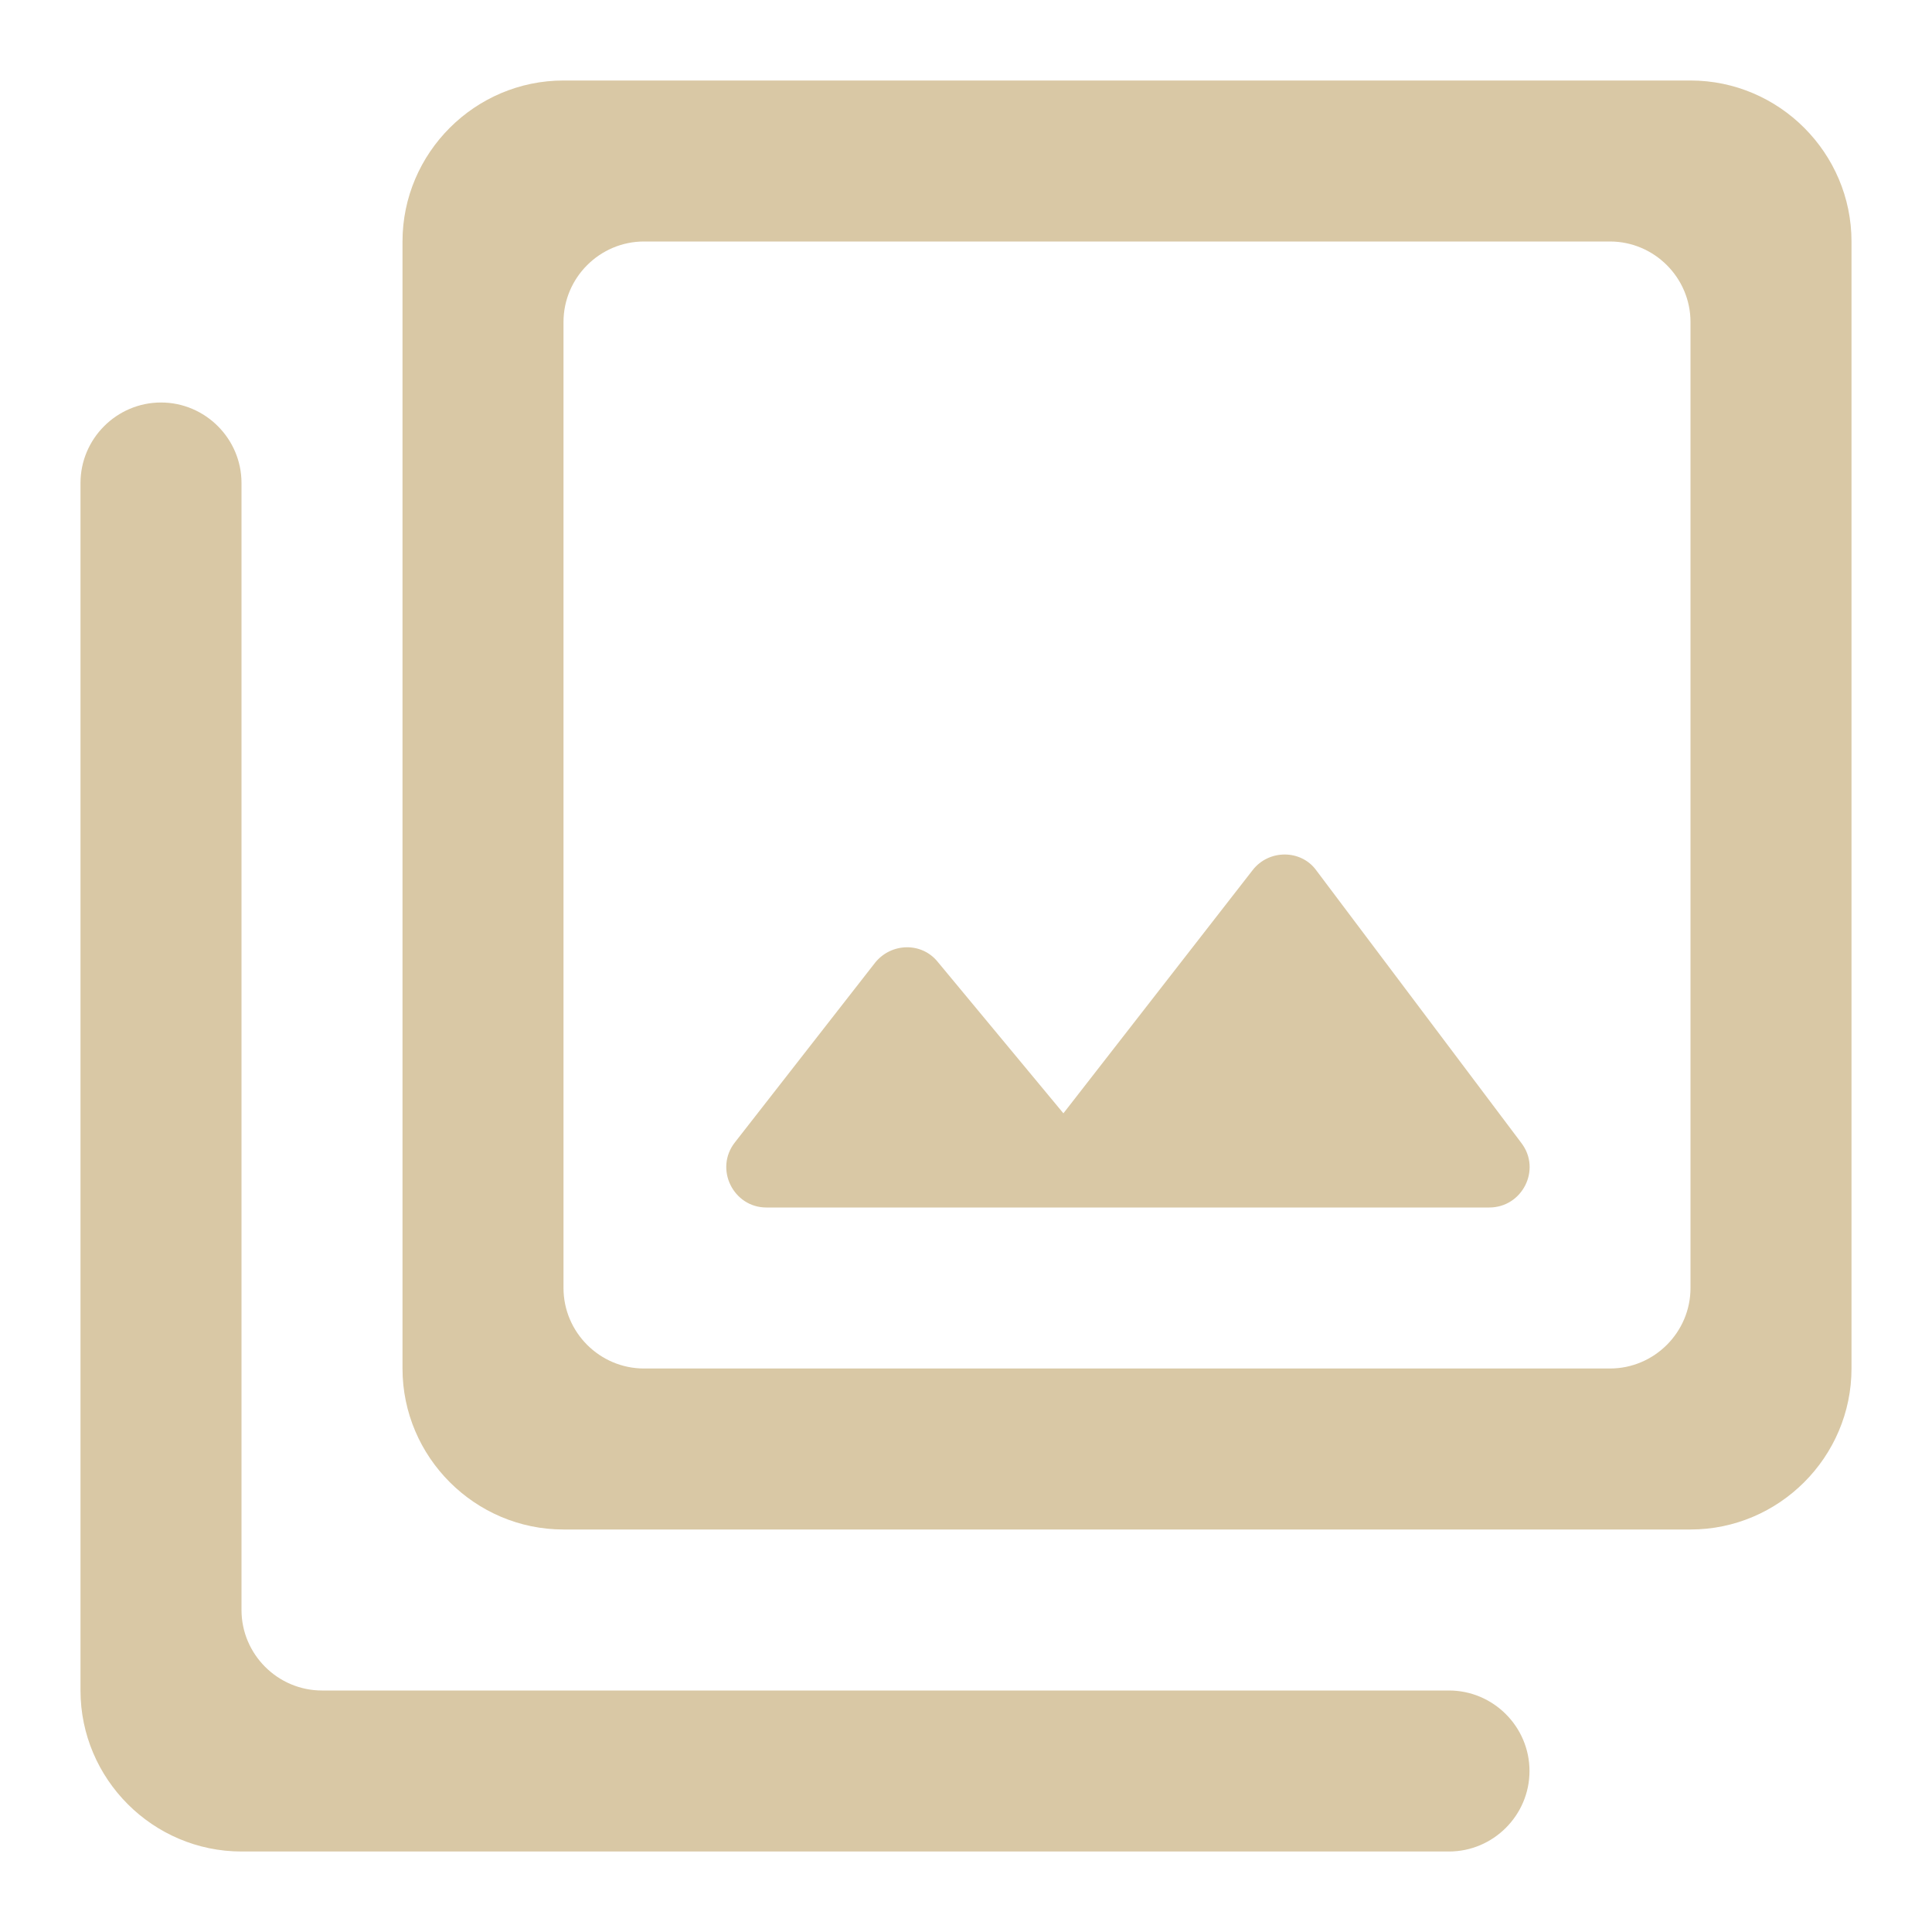
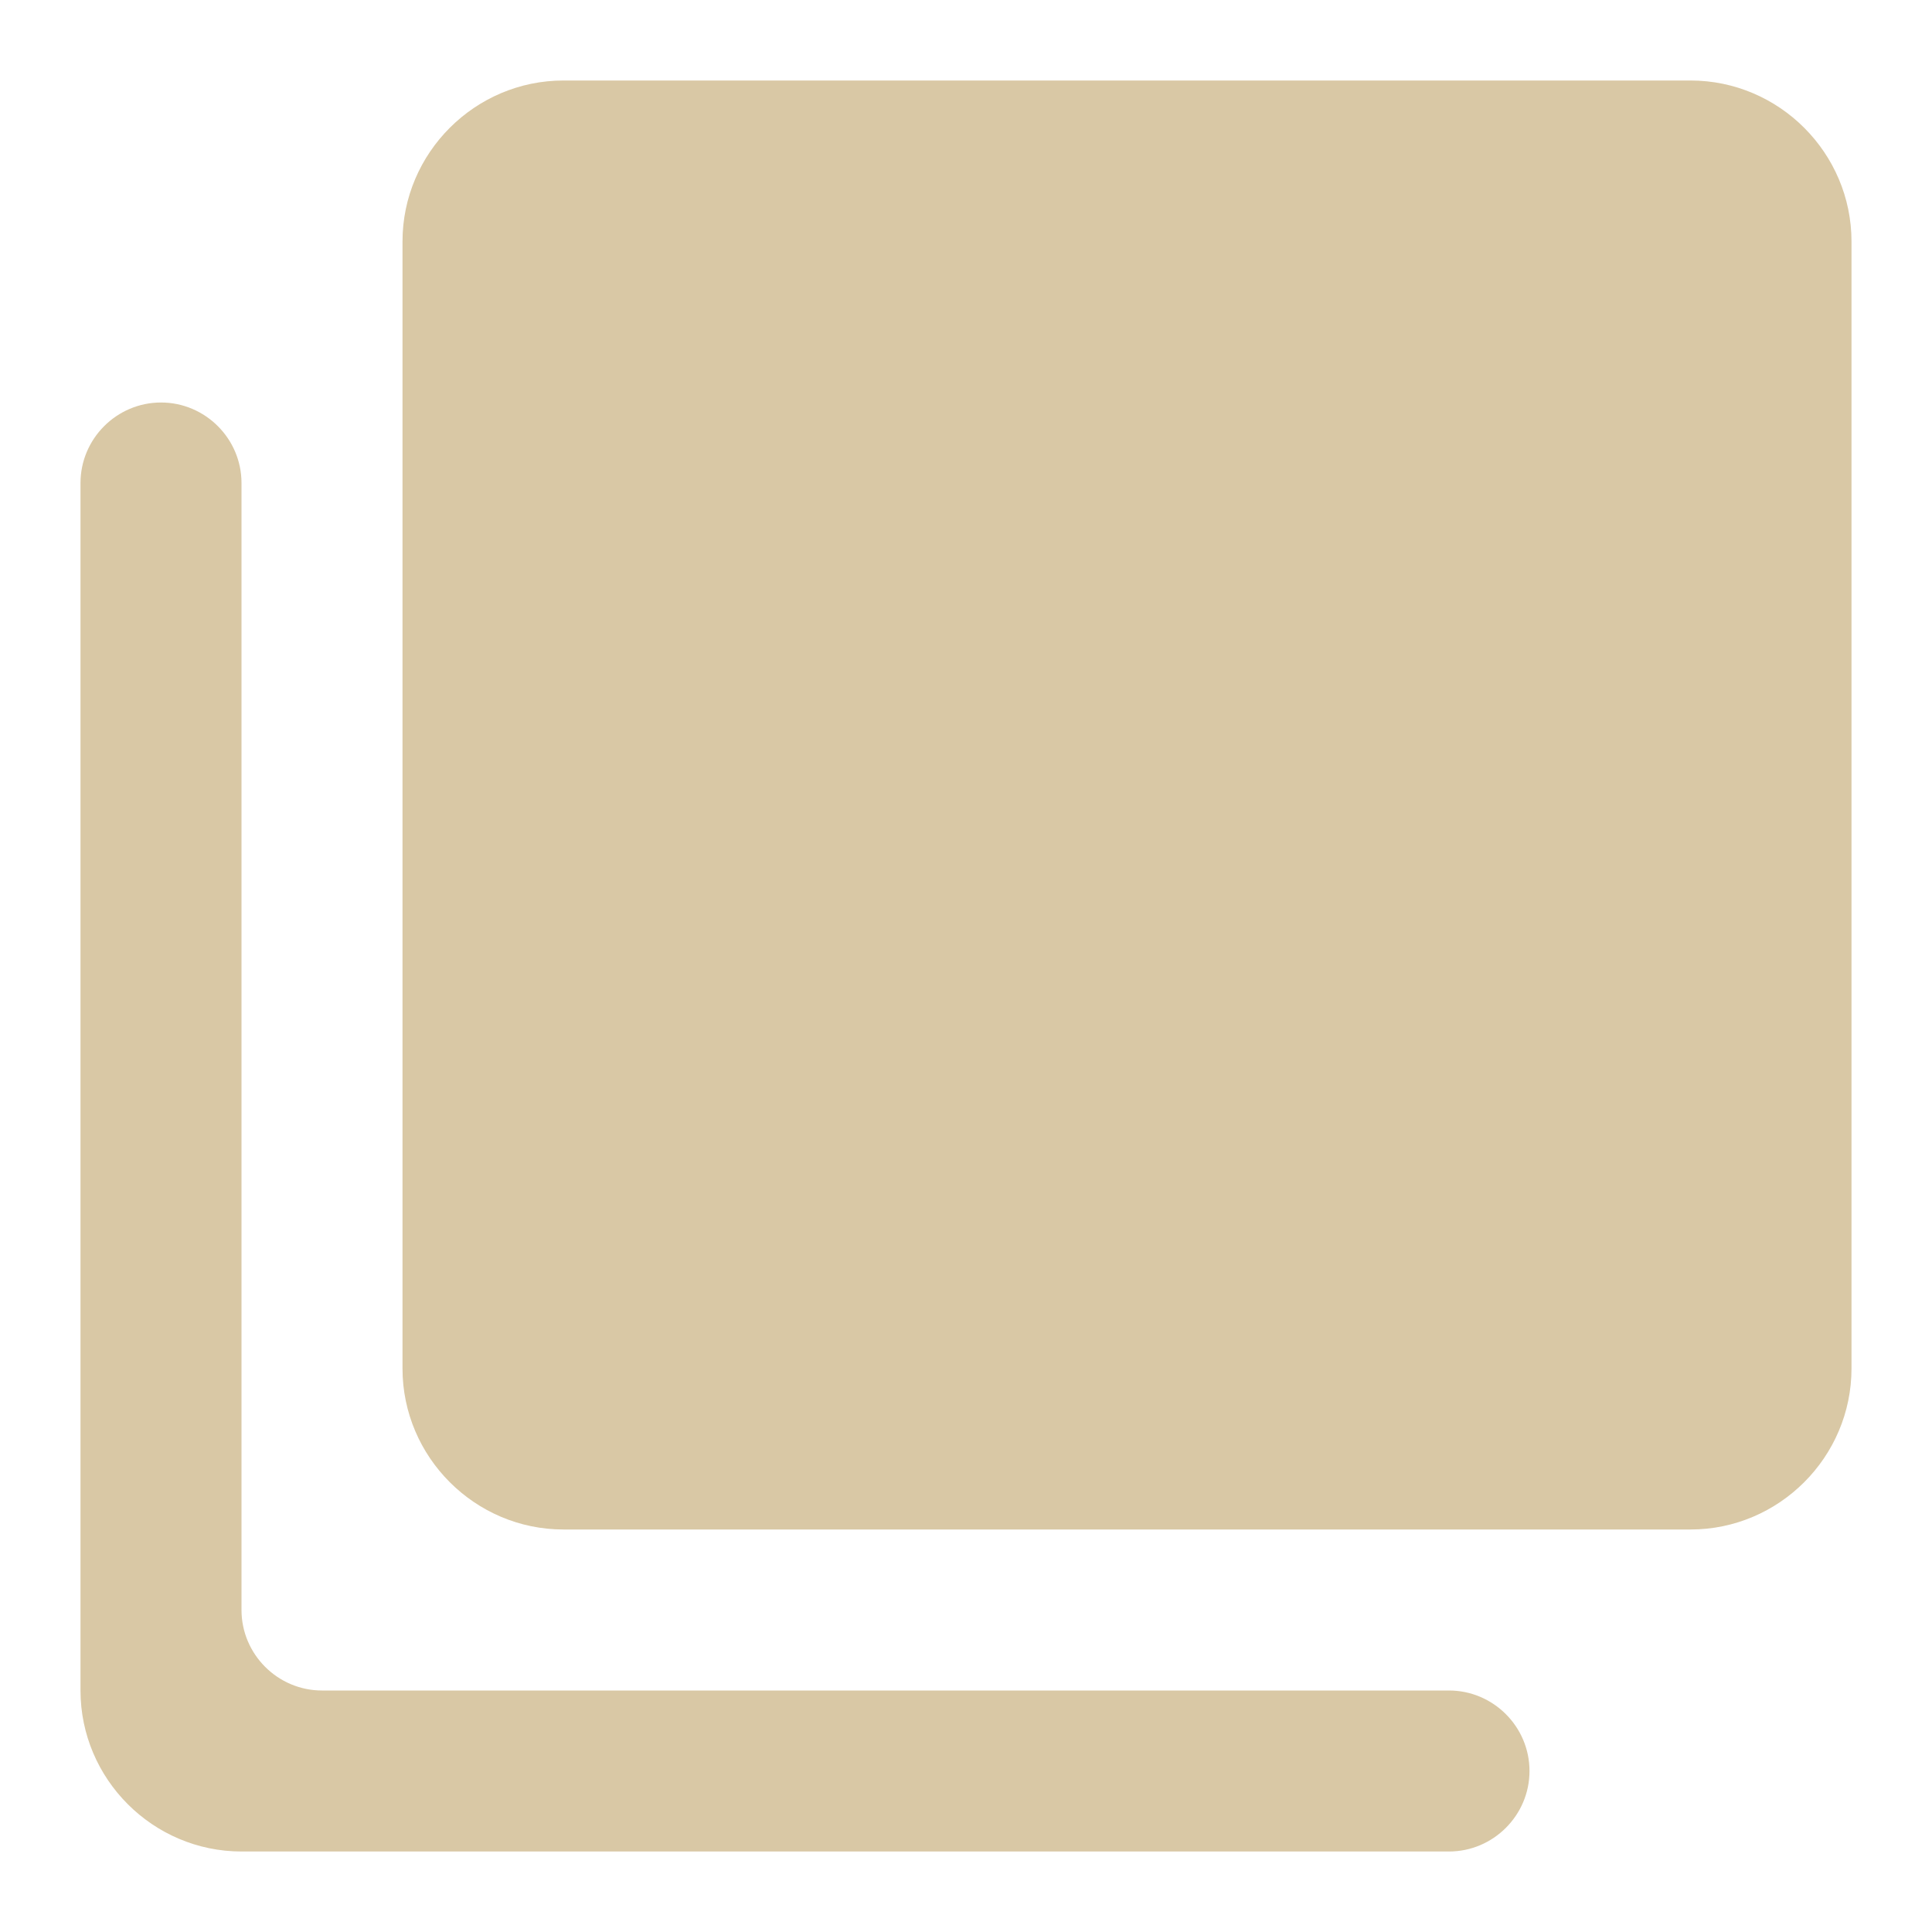
<svg xmlns="http://www.w3.org/2000/svg" width="24" height="24" viewBox="0 0 24 24" fill="none">
  <g id="filter_24px">
-     <path id="icon/image/filter_24px" fill-rule="evenodd" clip-rule="evenodd" d="M21 1H7C5.9 1 5 1.9 5 3V17C5 18.1 5.9 19 7 19H21C22.1 19 23 18.1 23 17V3C23 1.9 22.1 1 21 1ZM1 6C1 5.45 1.45 5 2 5C2.55 5 3 5.45 3 6V20C3 20.55 3.45 21 4 21H18C18.55 21 19 21.45 19 22C19 22.55 18.55 23 18 23H3C1.9 23 1 22.1 1 21V6ZM13.21 13.83L15.56 10.81C15.76 10.55 16.16 10.55 16.35 10.81L18.9 14.2C19.15 14.53 18.91 15 18.5 15H9.52C9.11 15 8.87 14.52 9.13 14.19L10.87 11.96C11.07 11.71 11.45 11.7 11.65 11.95L13.21 13.83ZM8 17H20C20.55 17 21 16.55 21 16V4C21 3.45 20.55 3 20 3H8C7.45 3 7 3.45 7 4V16C7 16.55 7.45 17 8 17Z" fill="#D9C8A5" />
+     <path id="icon/image/filter_24px" fillRule="evenodd" clipRule="evenodd" d="M21 1H7C5.9 1 5 1.9 5 3V17C5 18.1 5.9 19 7 19H21C22.1 19 23 18.1 23 17V3C23 1.9 22.1 1 21 1ZM1 6C1 5.45 1.45 5 2 5C2.55 5 3 5.45 3 6V20C3 20.55 3.45 21 4 21H18C18.55 21 19 21.45 19 22C19 22.55 18.55 23 18 23H3C1.9 23 1 22.1 1 21V6ZM13.21 13.83L15.56 10.81C15.76 10.55 16.16 10.55 16.35 10.81L18.9 14.2C19.15 14.53 18.91 15 18.5 15H9.52C9.11 15 8.87 14.52 9.13 14.19L10.87 11.96C11.07 11.71 11.45 11.7 11.65 11.95L13.21 13.83ZM8 17H20C20.55 17 21 16.55 21 16V4C21 3.45 20.55 3 20 3H8C7.45 3 7 3.45 7 4V16C7 16.55 7.45 17 8 17Z" fill="#D9C8A5" />
  </g>
</svg>
